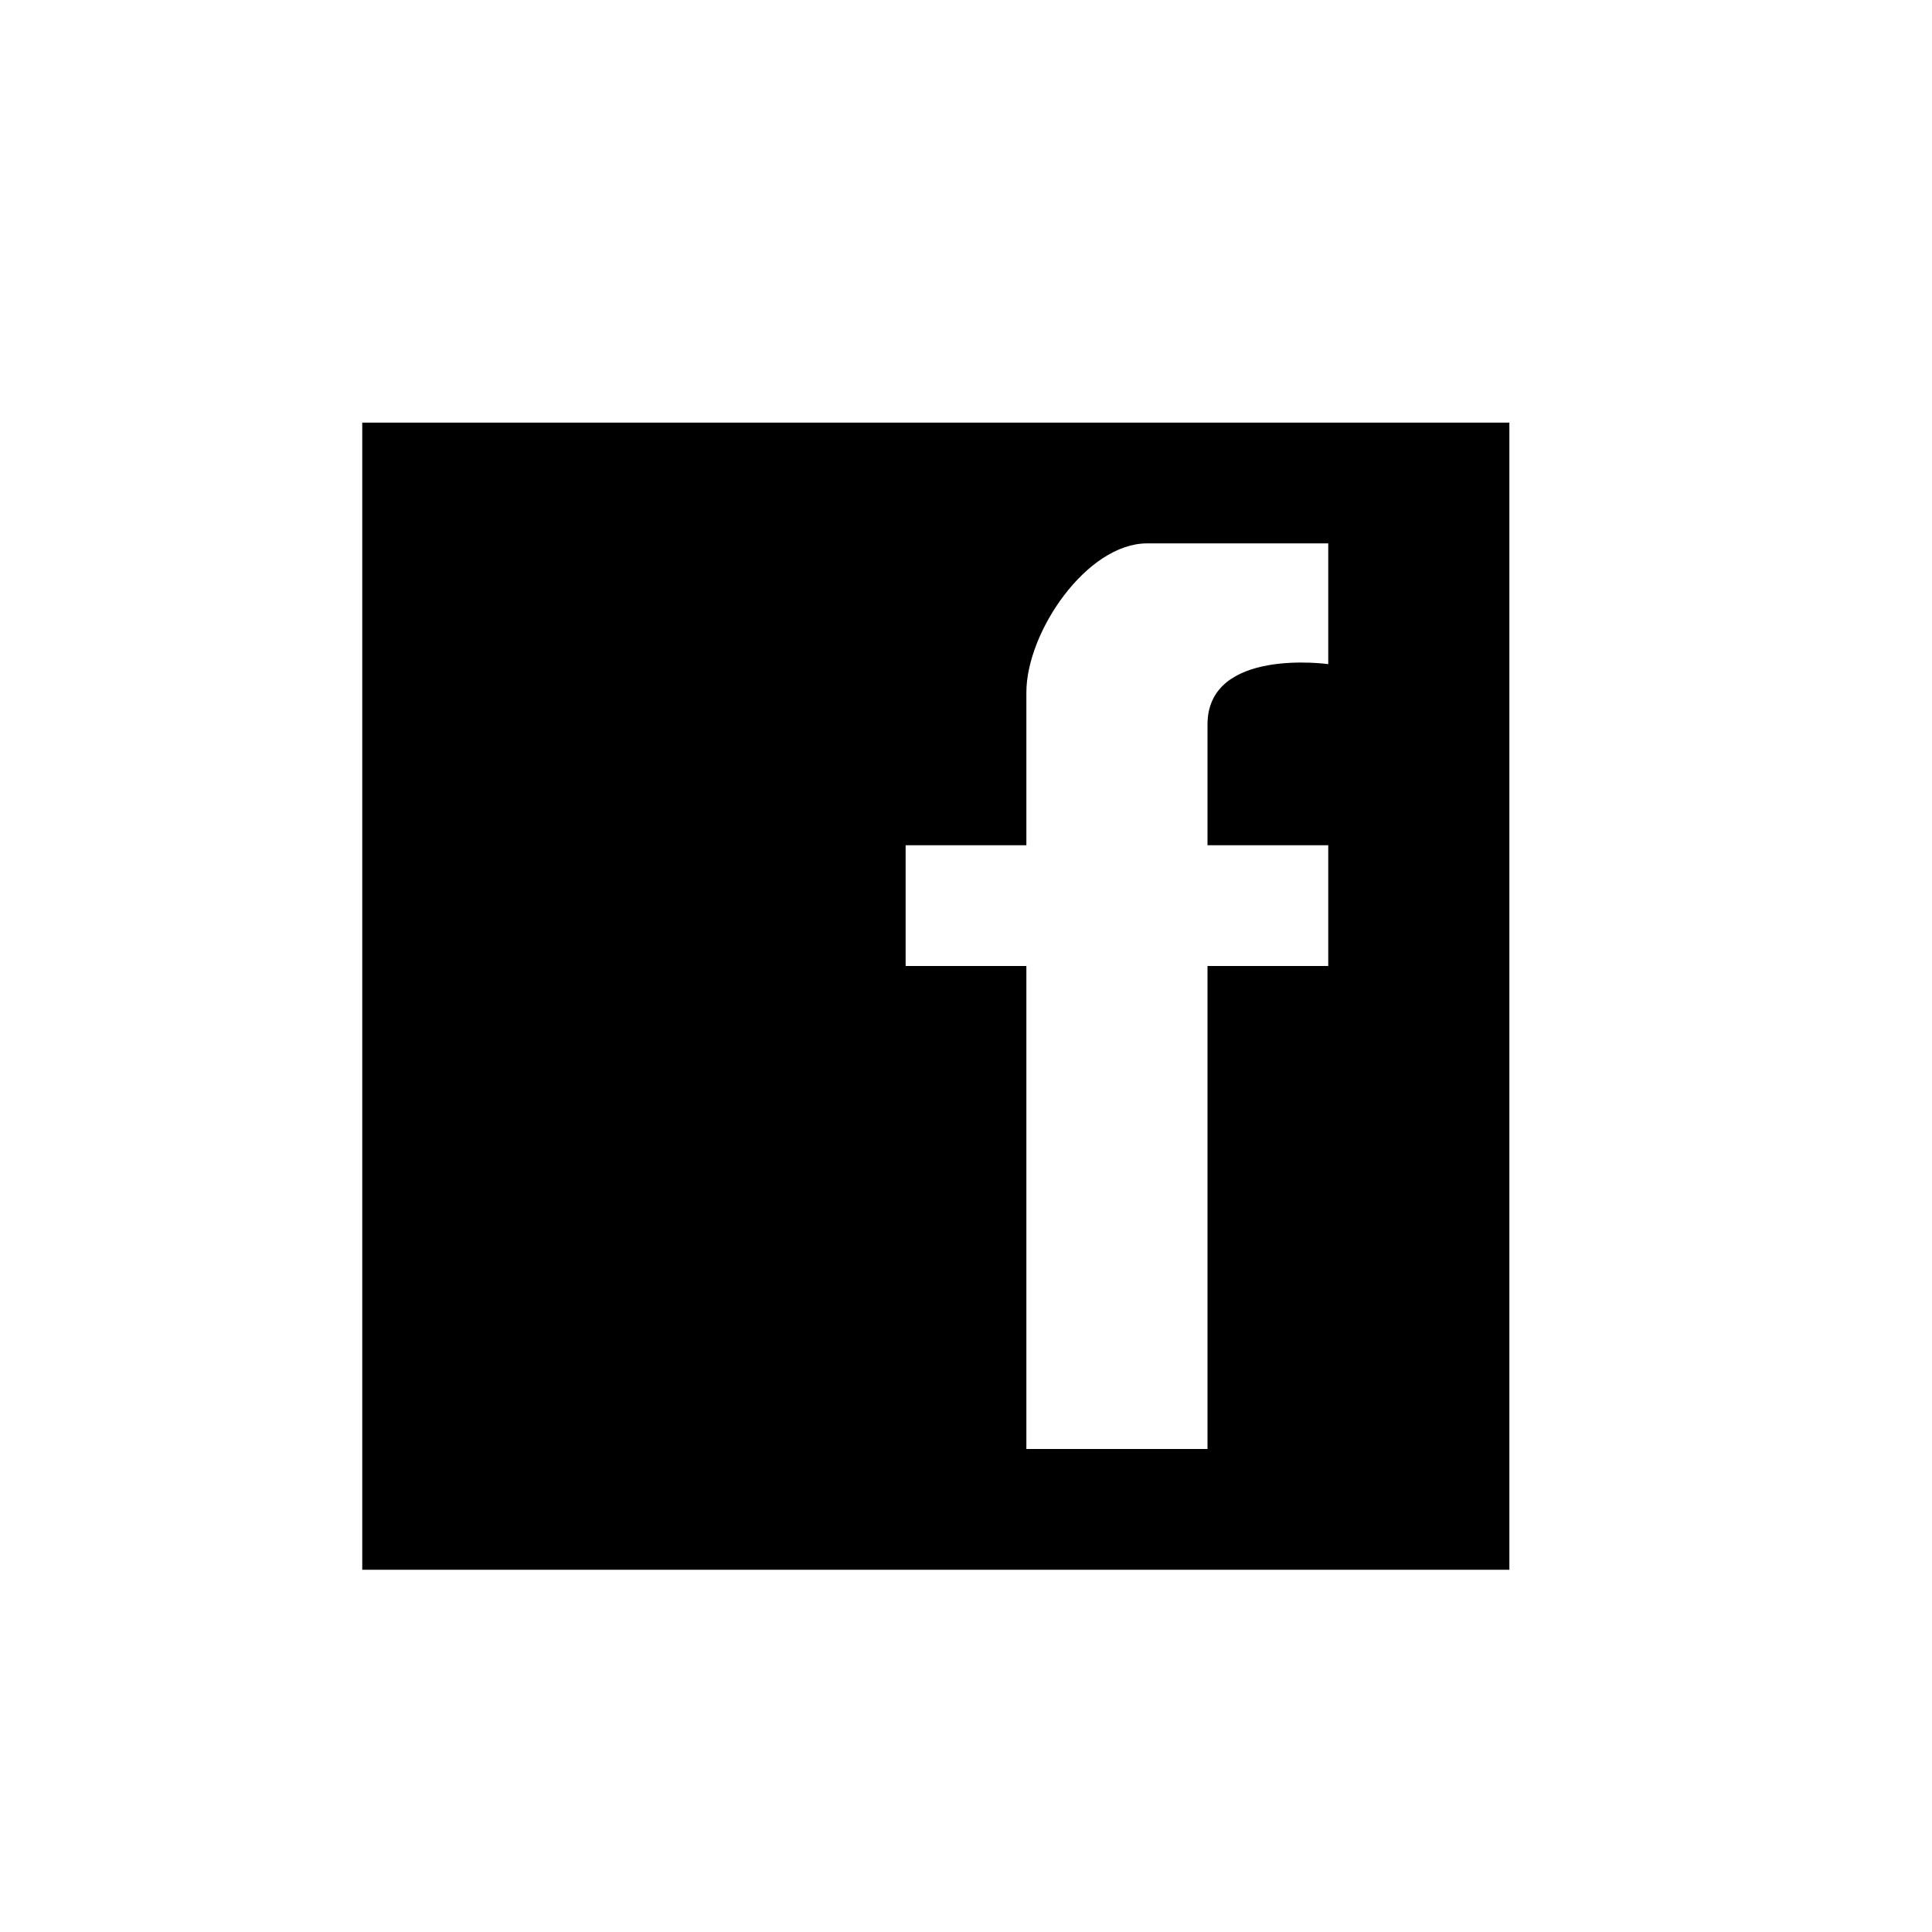
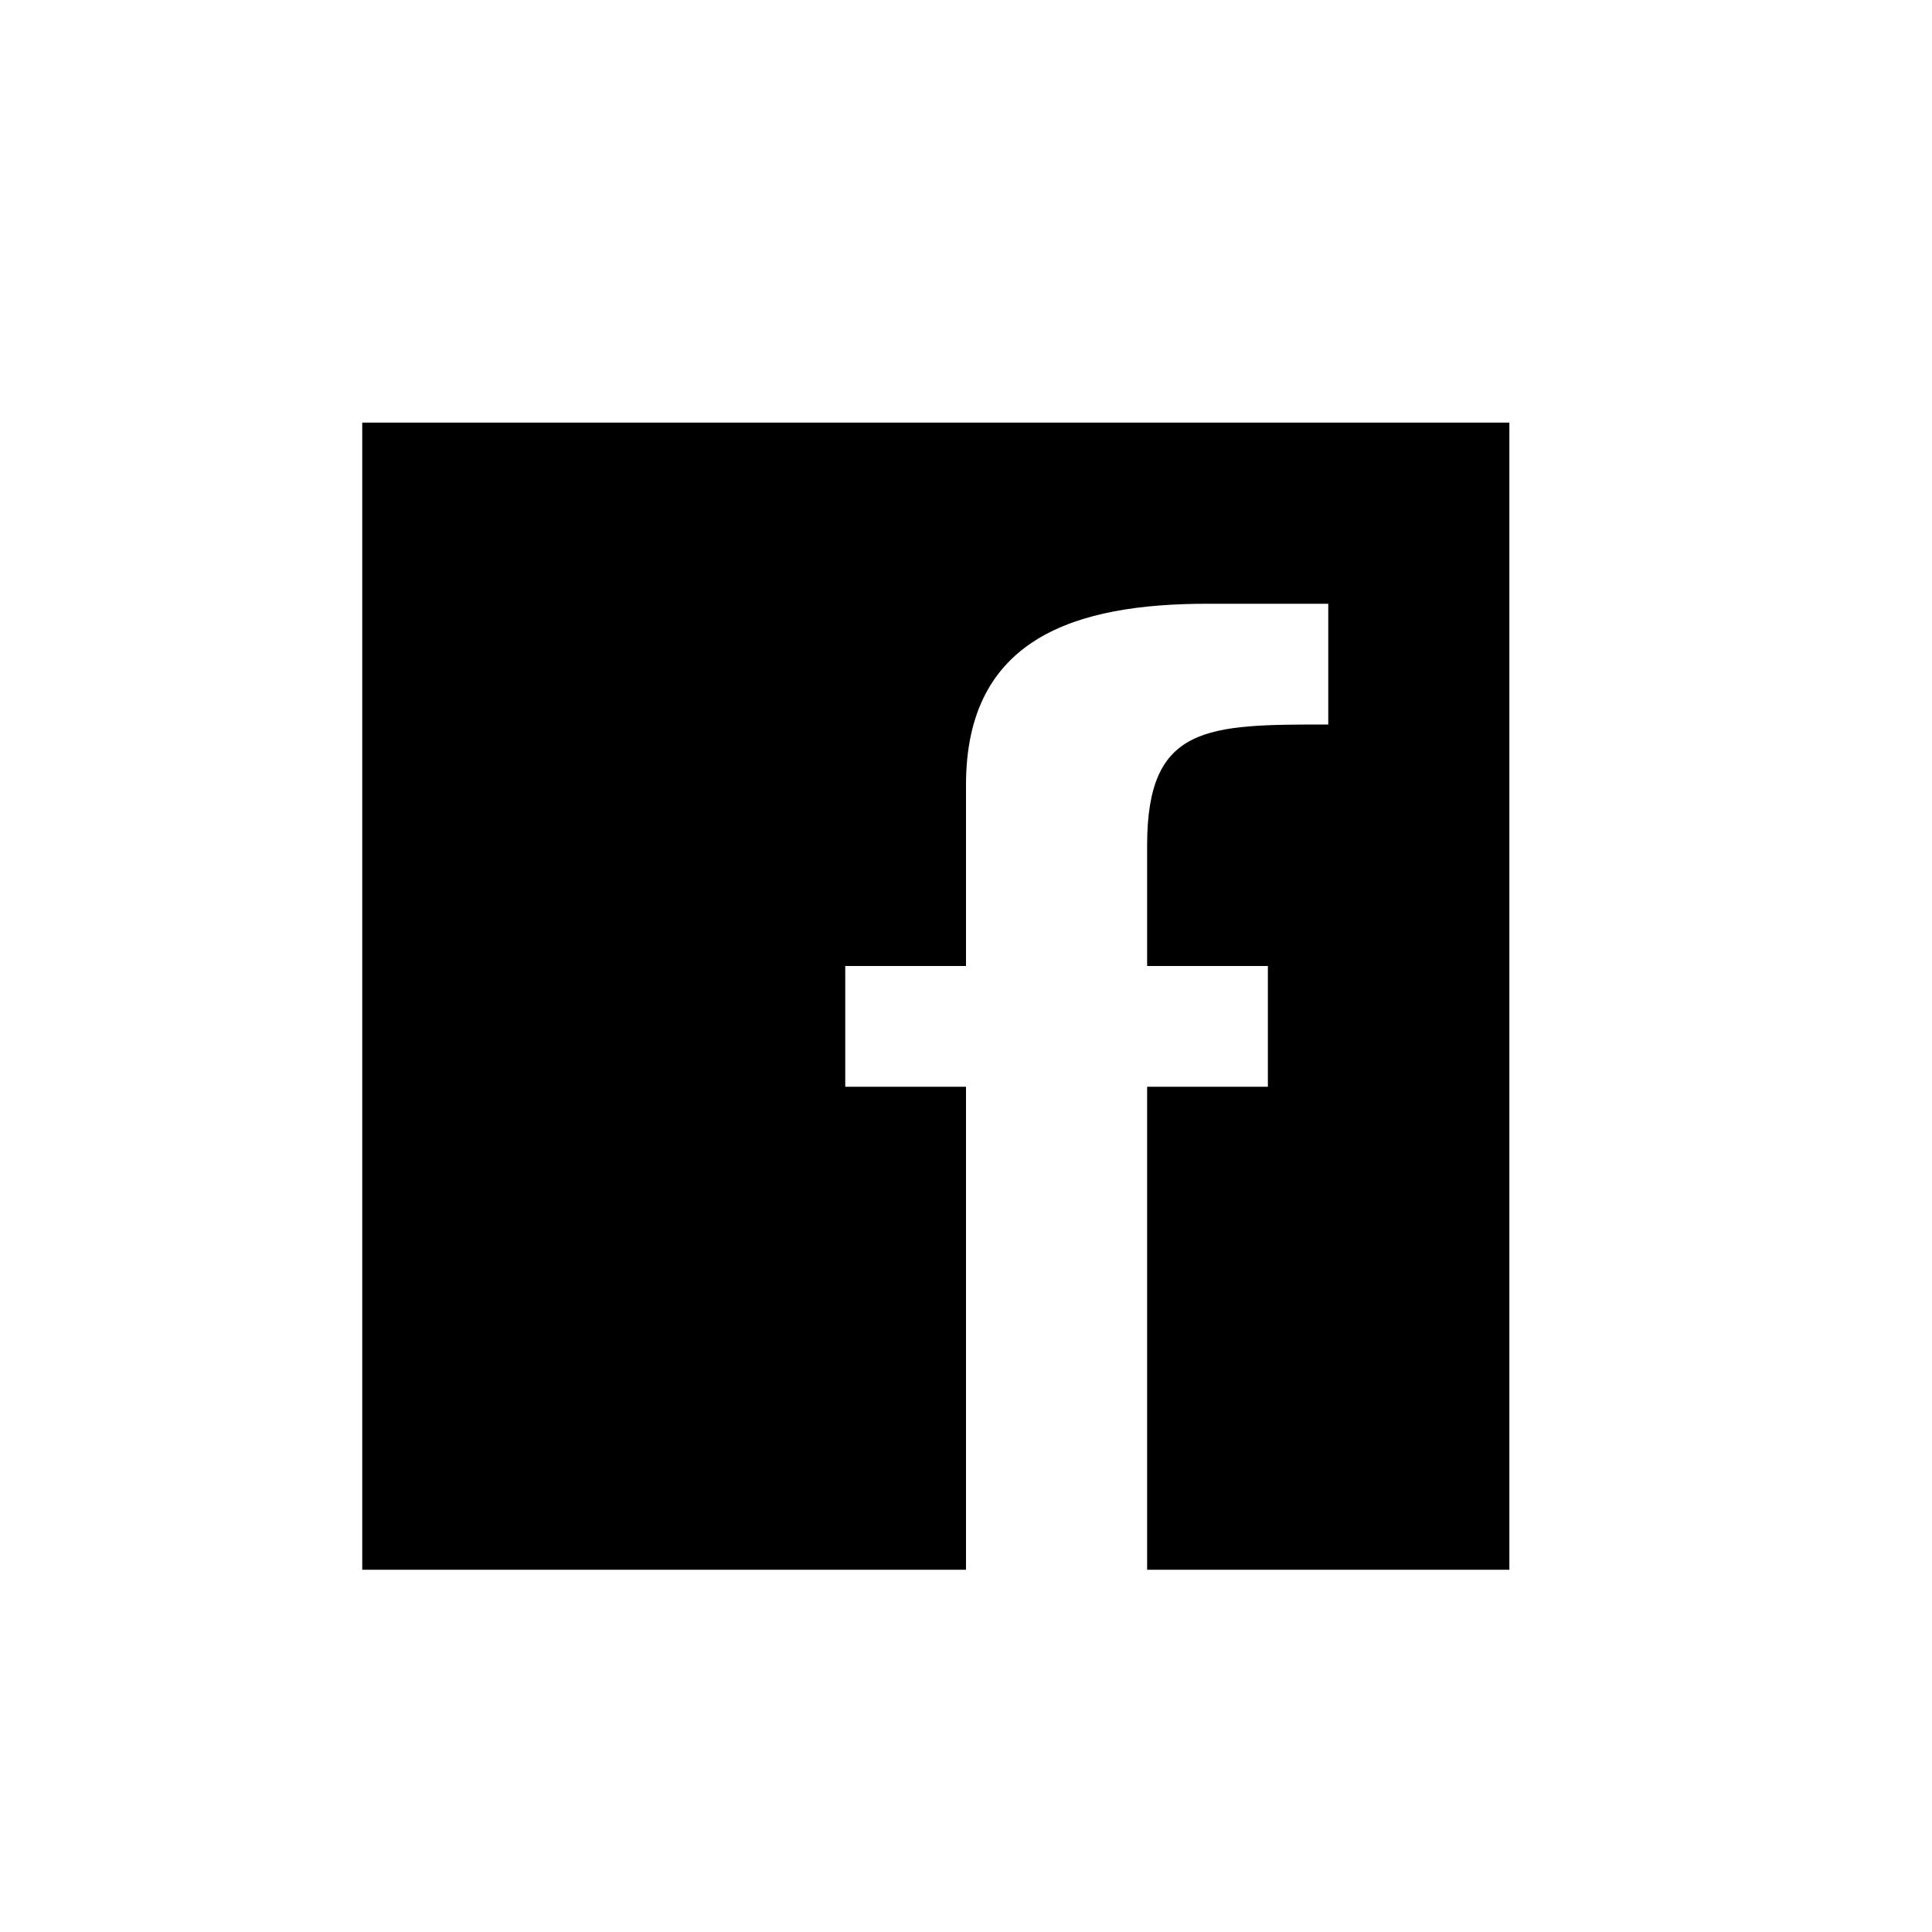
- <svg xmlns="http://www.w3.org/2000/svg" version="1.1" id="Layer_1" x="0px" y="0px" width="32px" height="32px" viewBox="0 0 32 32" style="enable-background:new 0 0 32 32;" xml:space="preserve">
-   <path d="M6,7v19h19V7H6z M22,11c0,0-2-0.281-2,1c0,1,0,2,0,2h2v2h-2v8h-3v-8h-2v-2h2c0,0,0-1.531,0-2.531S18,9,19,9s3,0,3,0V11z" />
+ <svg xmlns="http://www.w3.org/2000/svg" version="1.1" id="Layer_1" x="0px" y="0px" width="32px" height="32px" viewBox="0 0 32 32" enable-background="new 0 0 32 32" xml:space="preserve">
+   <path id="White_1_" d="M6,26h10v-8h-2v-2h2v-3c0-2.44,1.823-3,4-3c1.043,0,2,0,2,0v2c-2,0-3,0-3,2s0,2,0,2h2v2h-2v8h6V7H6V26z" />
</svg>
